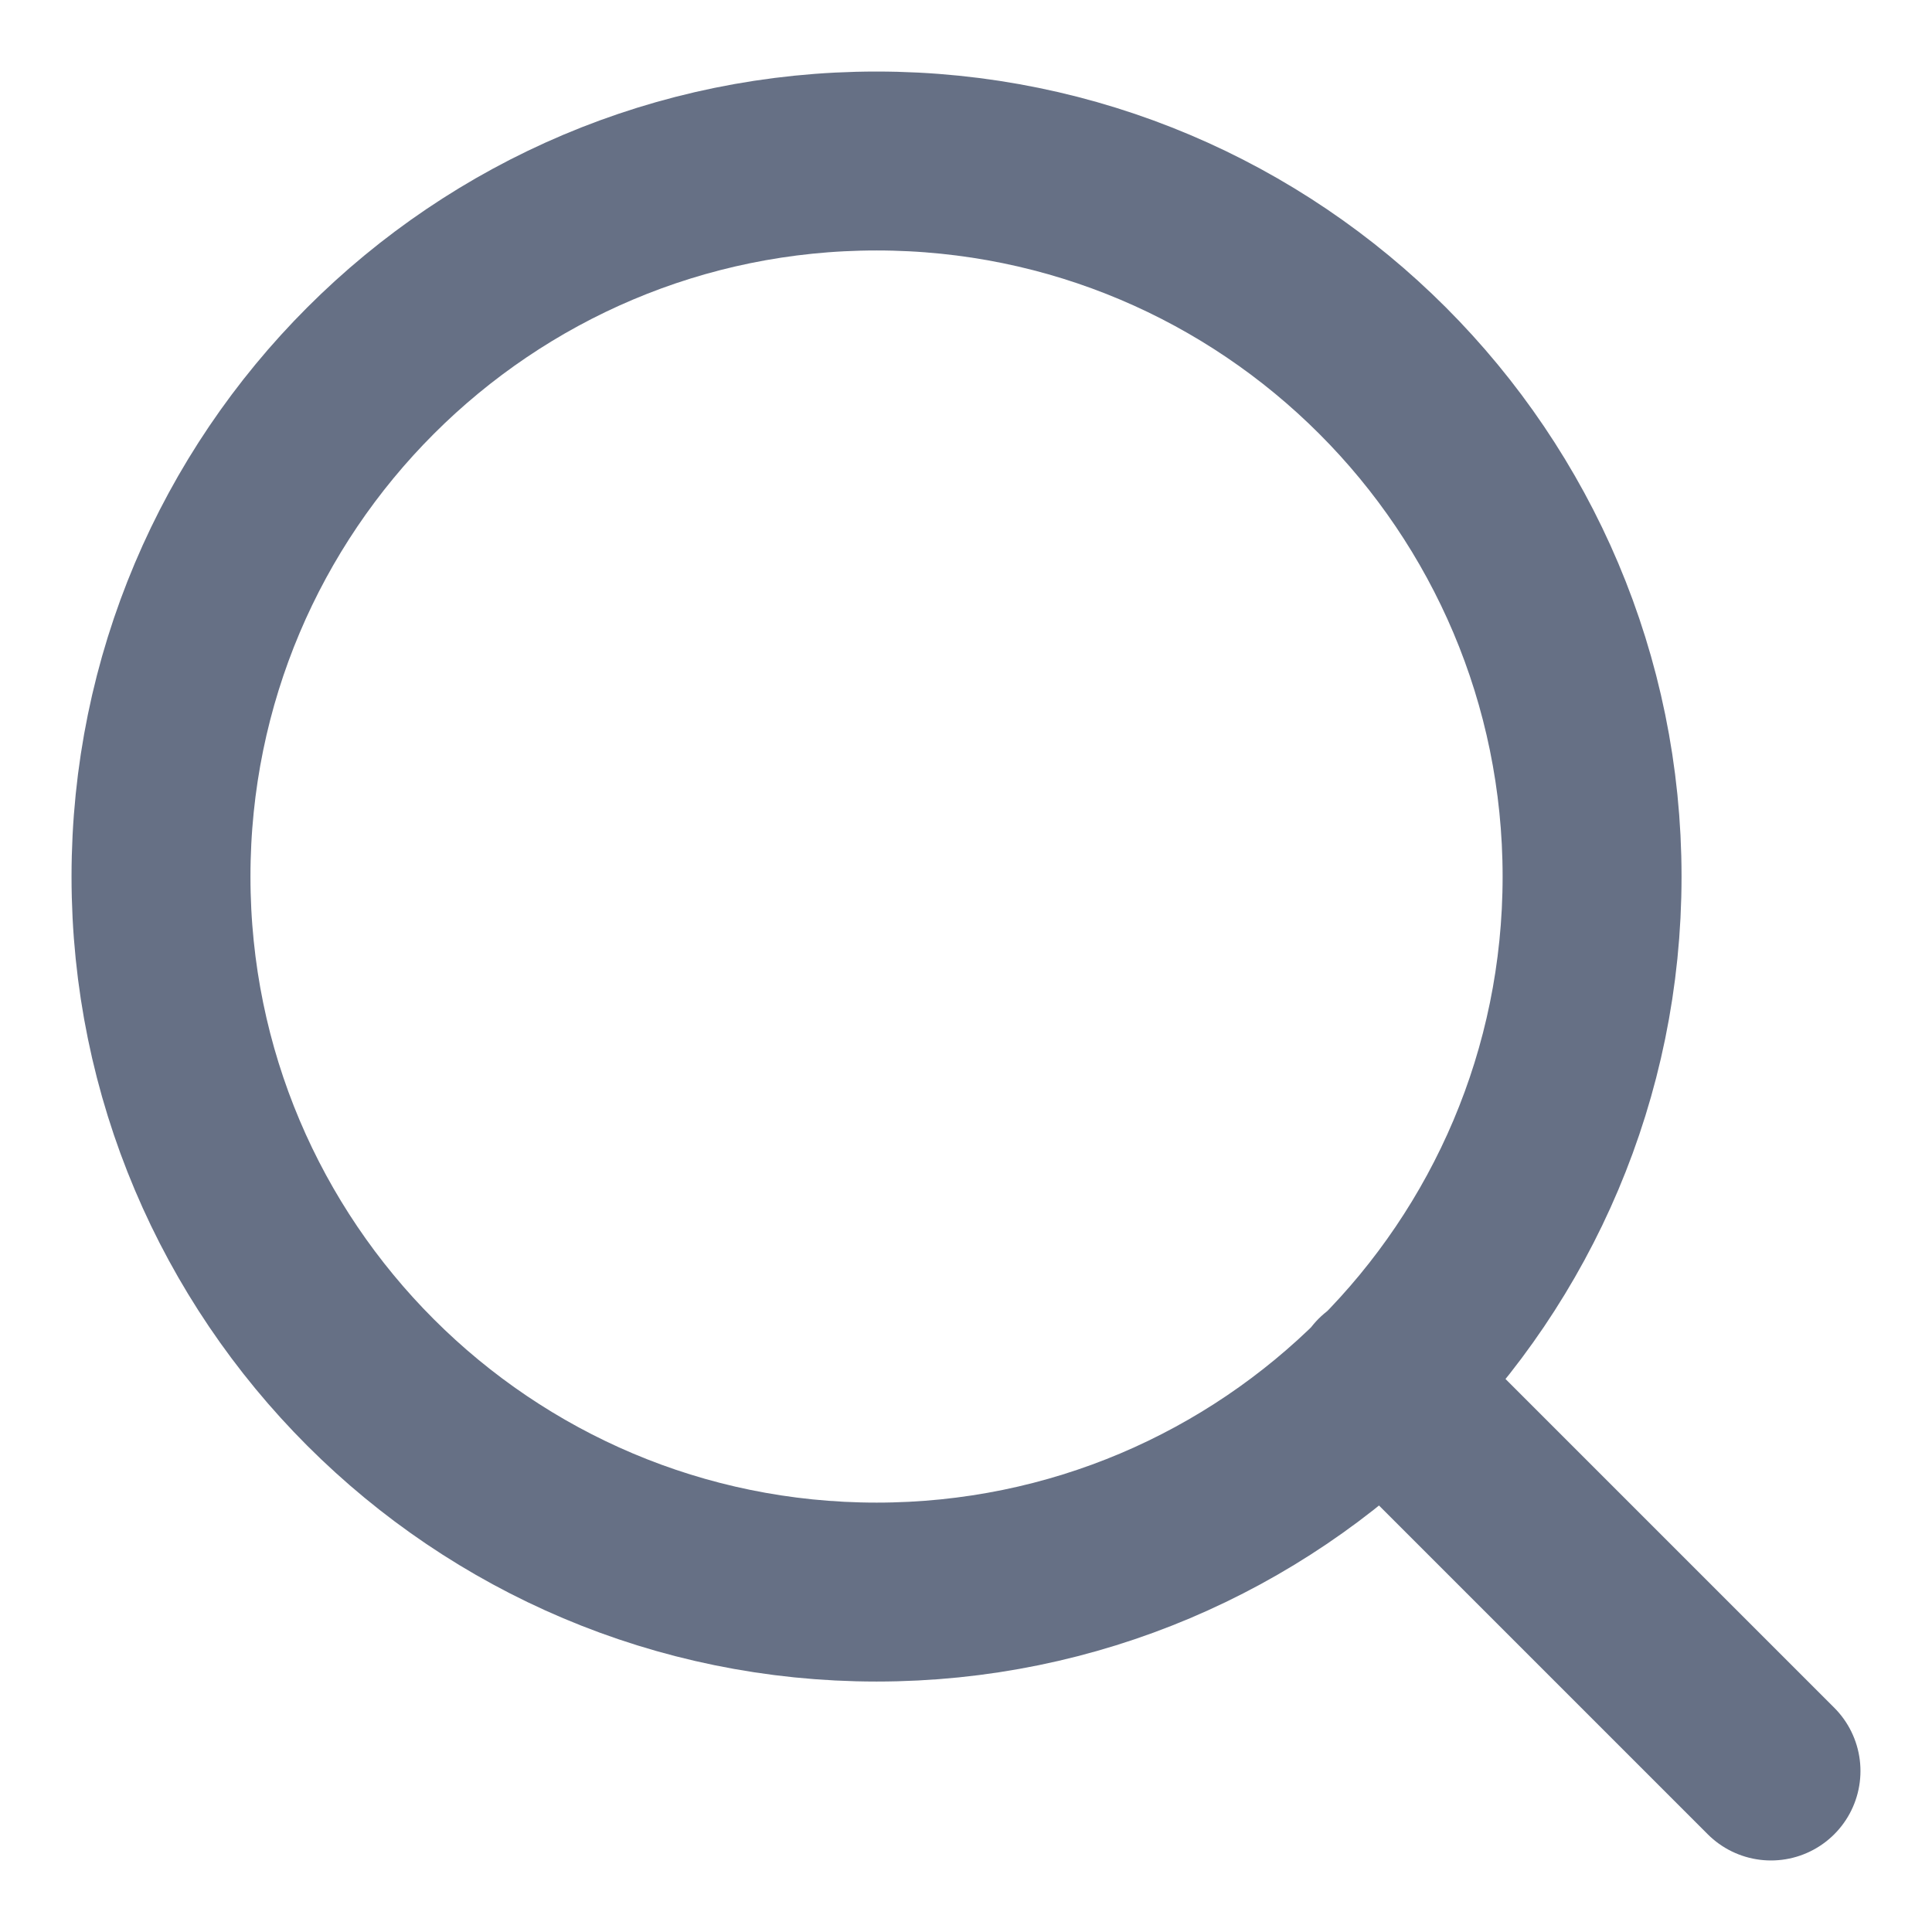
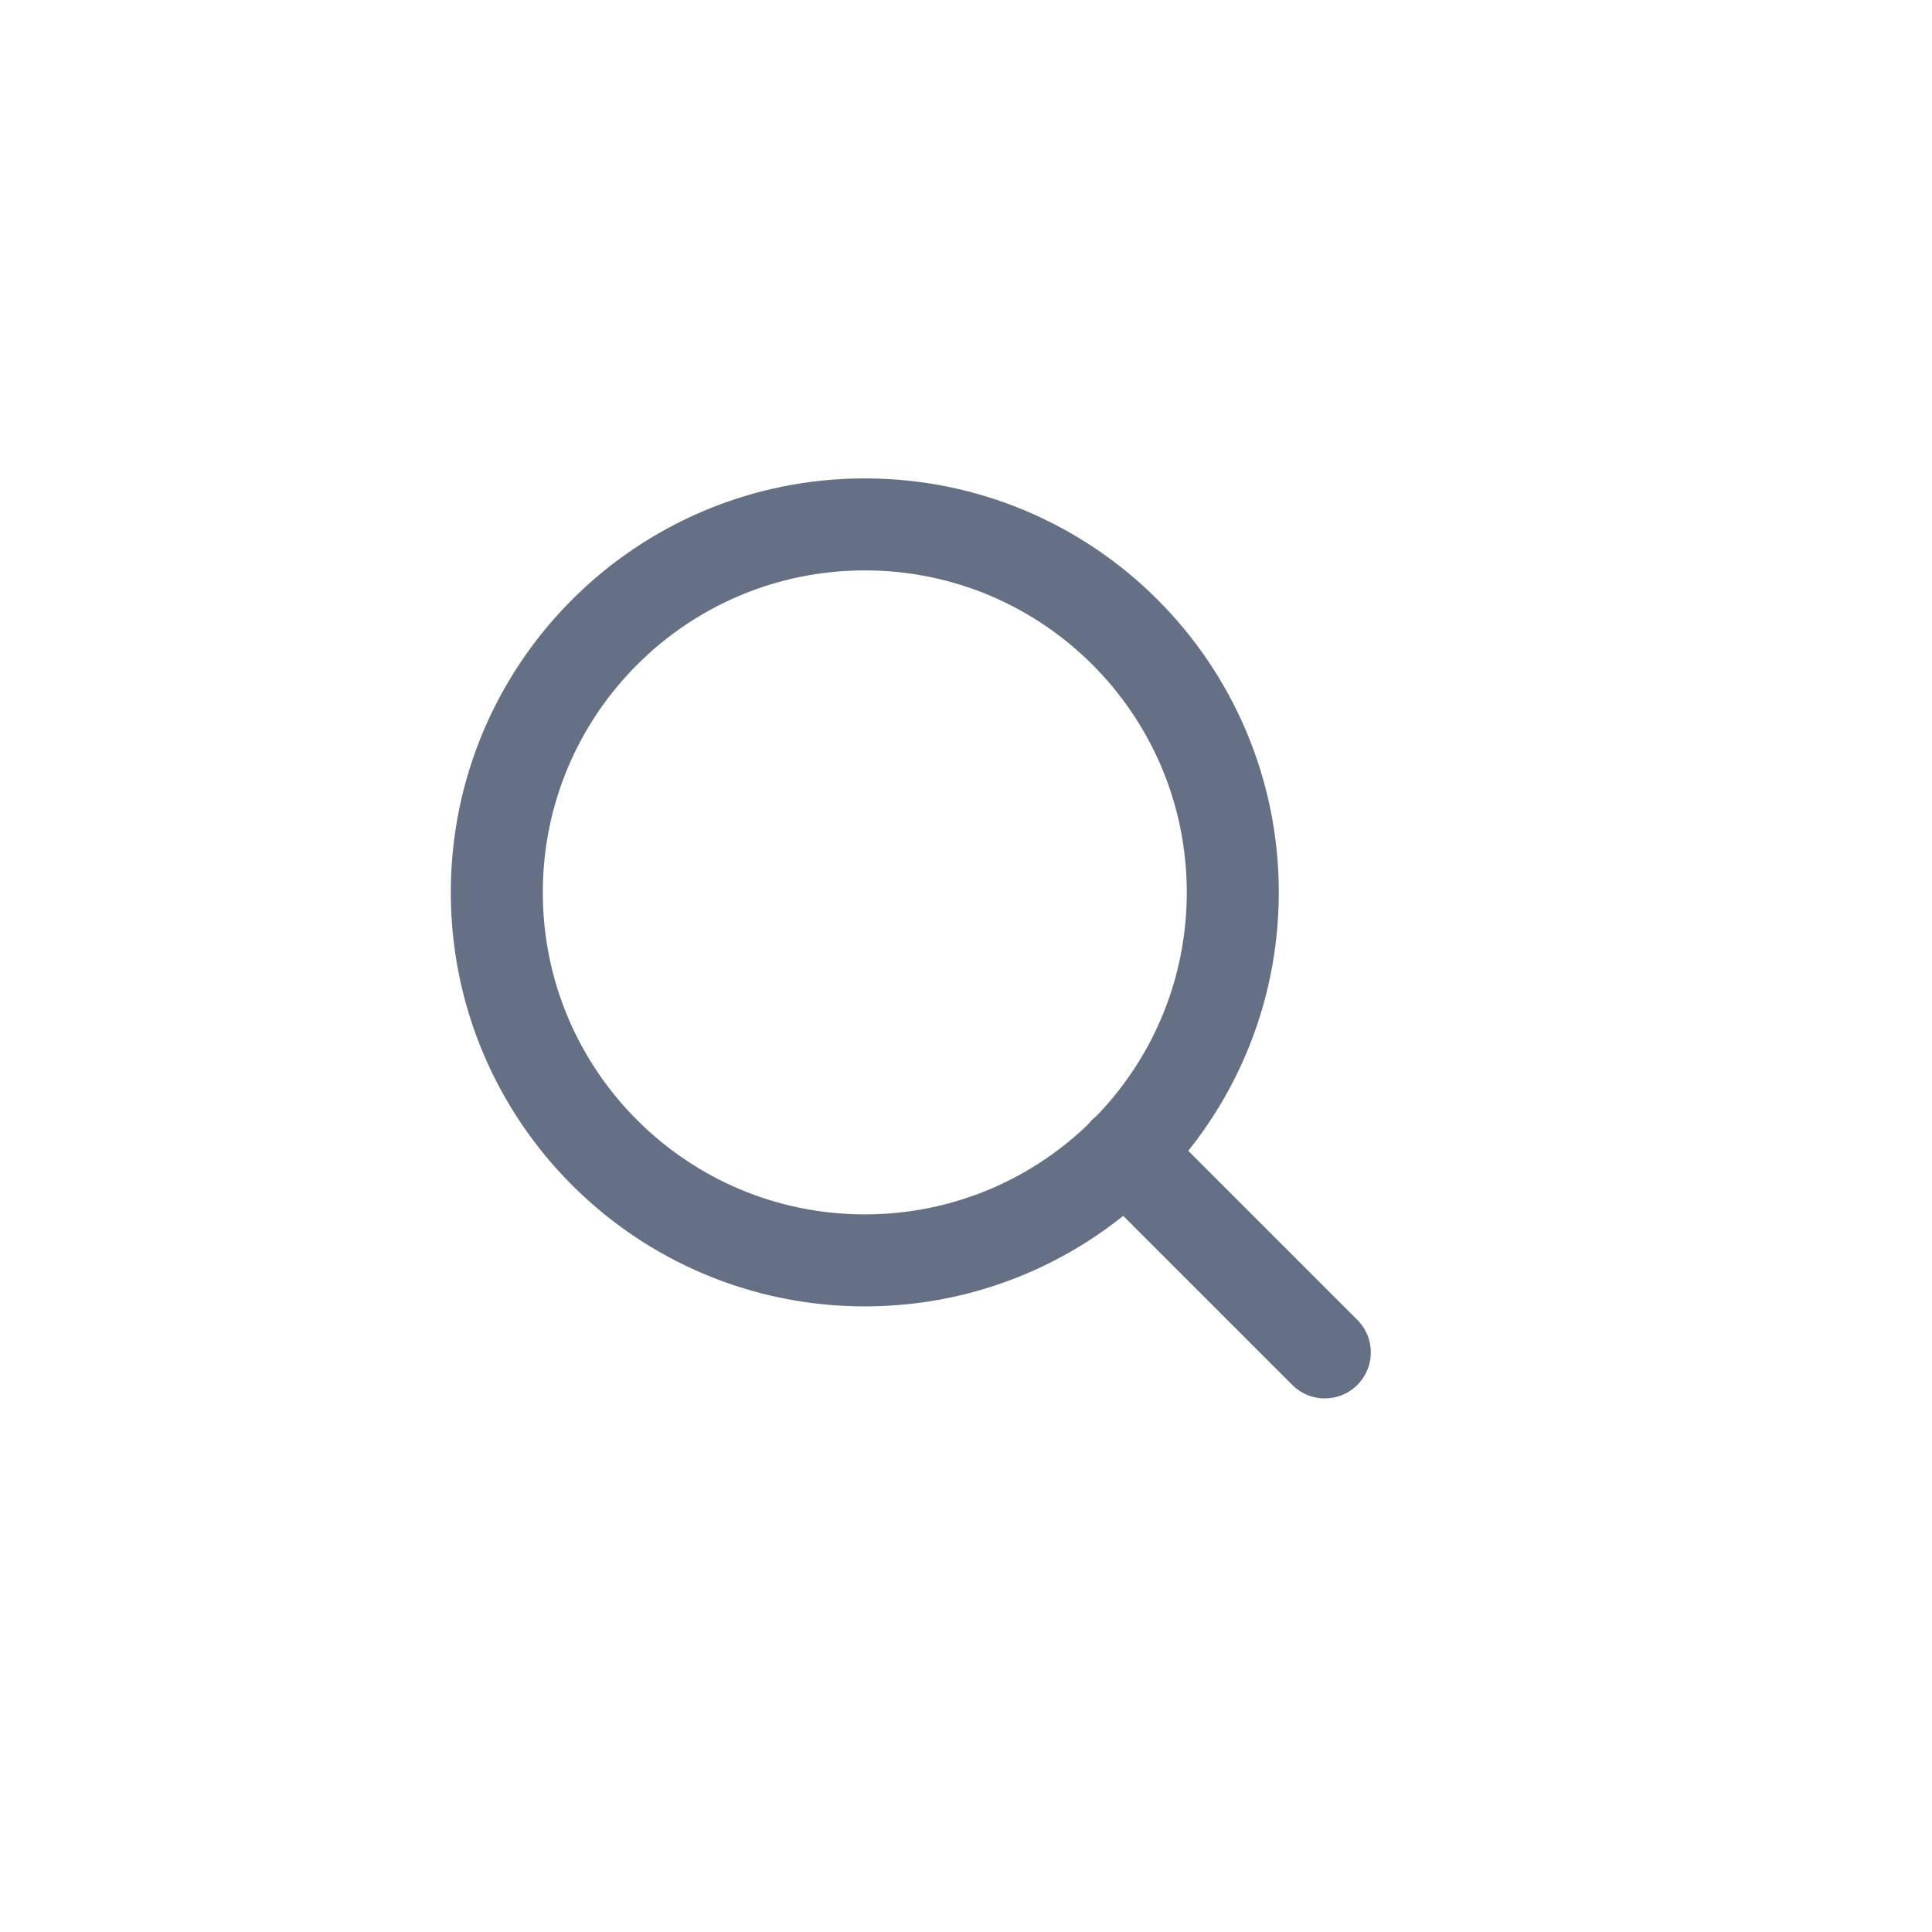
- <svg xmlns="http://www.w3.org/2000/svg" width="18" height="18" viewBox="0 0 18 18" fill="none">
+ <svg xmlns="http://www.w3.org/2000/svg" width="18" height="18" viewBox="0 -8 20 35" fill="none">
  <path d="M16.5 16.5L12.875 12.875M14.833 8.167C14.833 11.849 11.849 14.833 8.167 14.833C4.485 14.833 1.5 11.849 1.5 8.167C1.5 4.485 4.485 1.5 8.167 1.5C11.849 1.5 14.833 4.485 14.833 8.167Z" stroke="#667085" stroke-width="1.667" stroke-linecap="round" stroke-linejoin="round" />
</svg>
